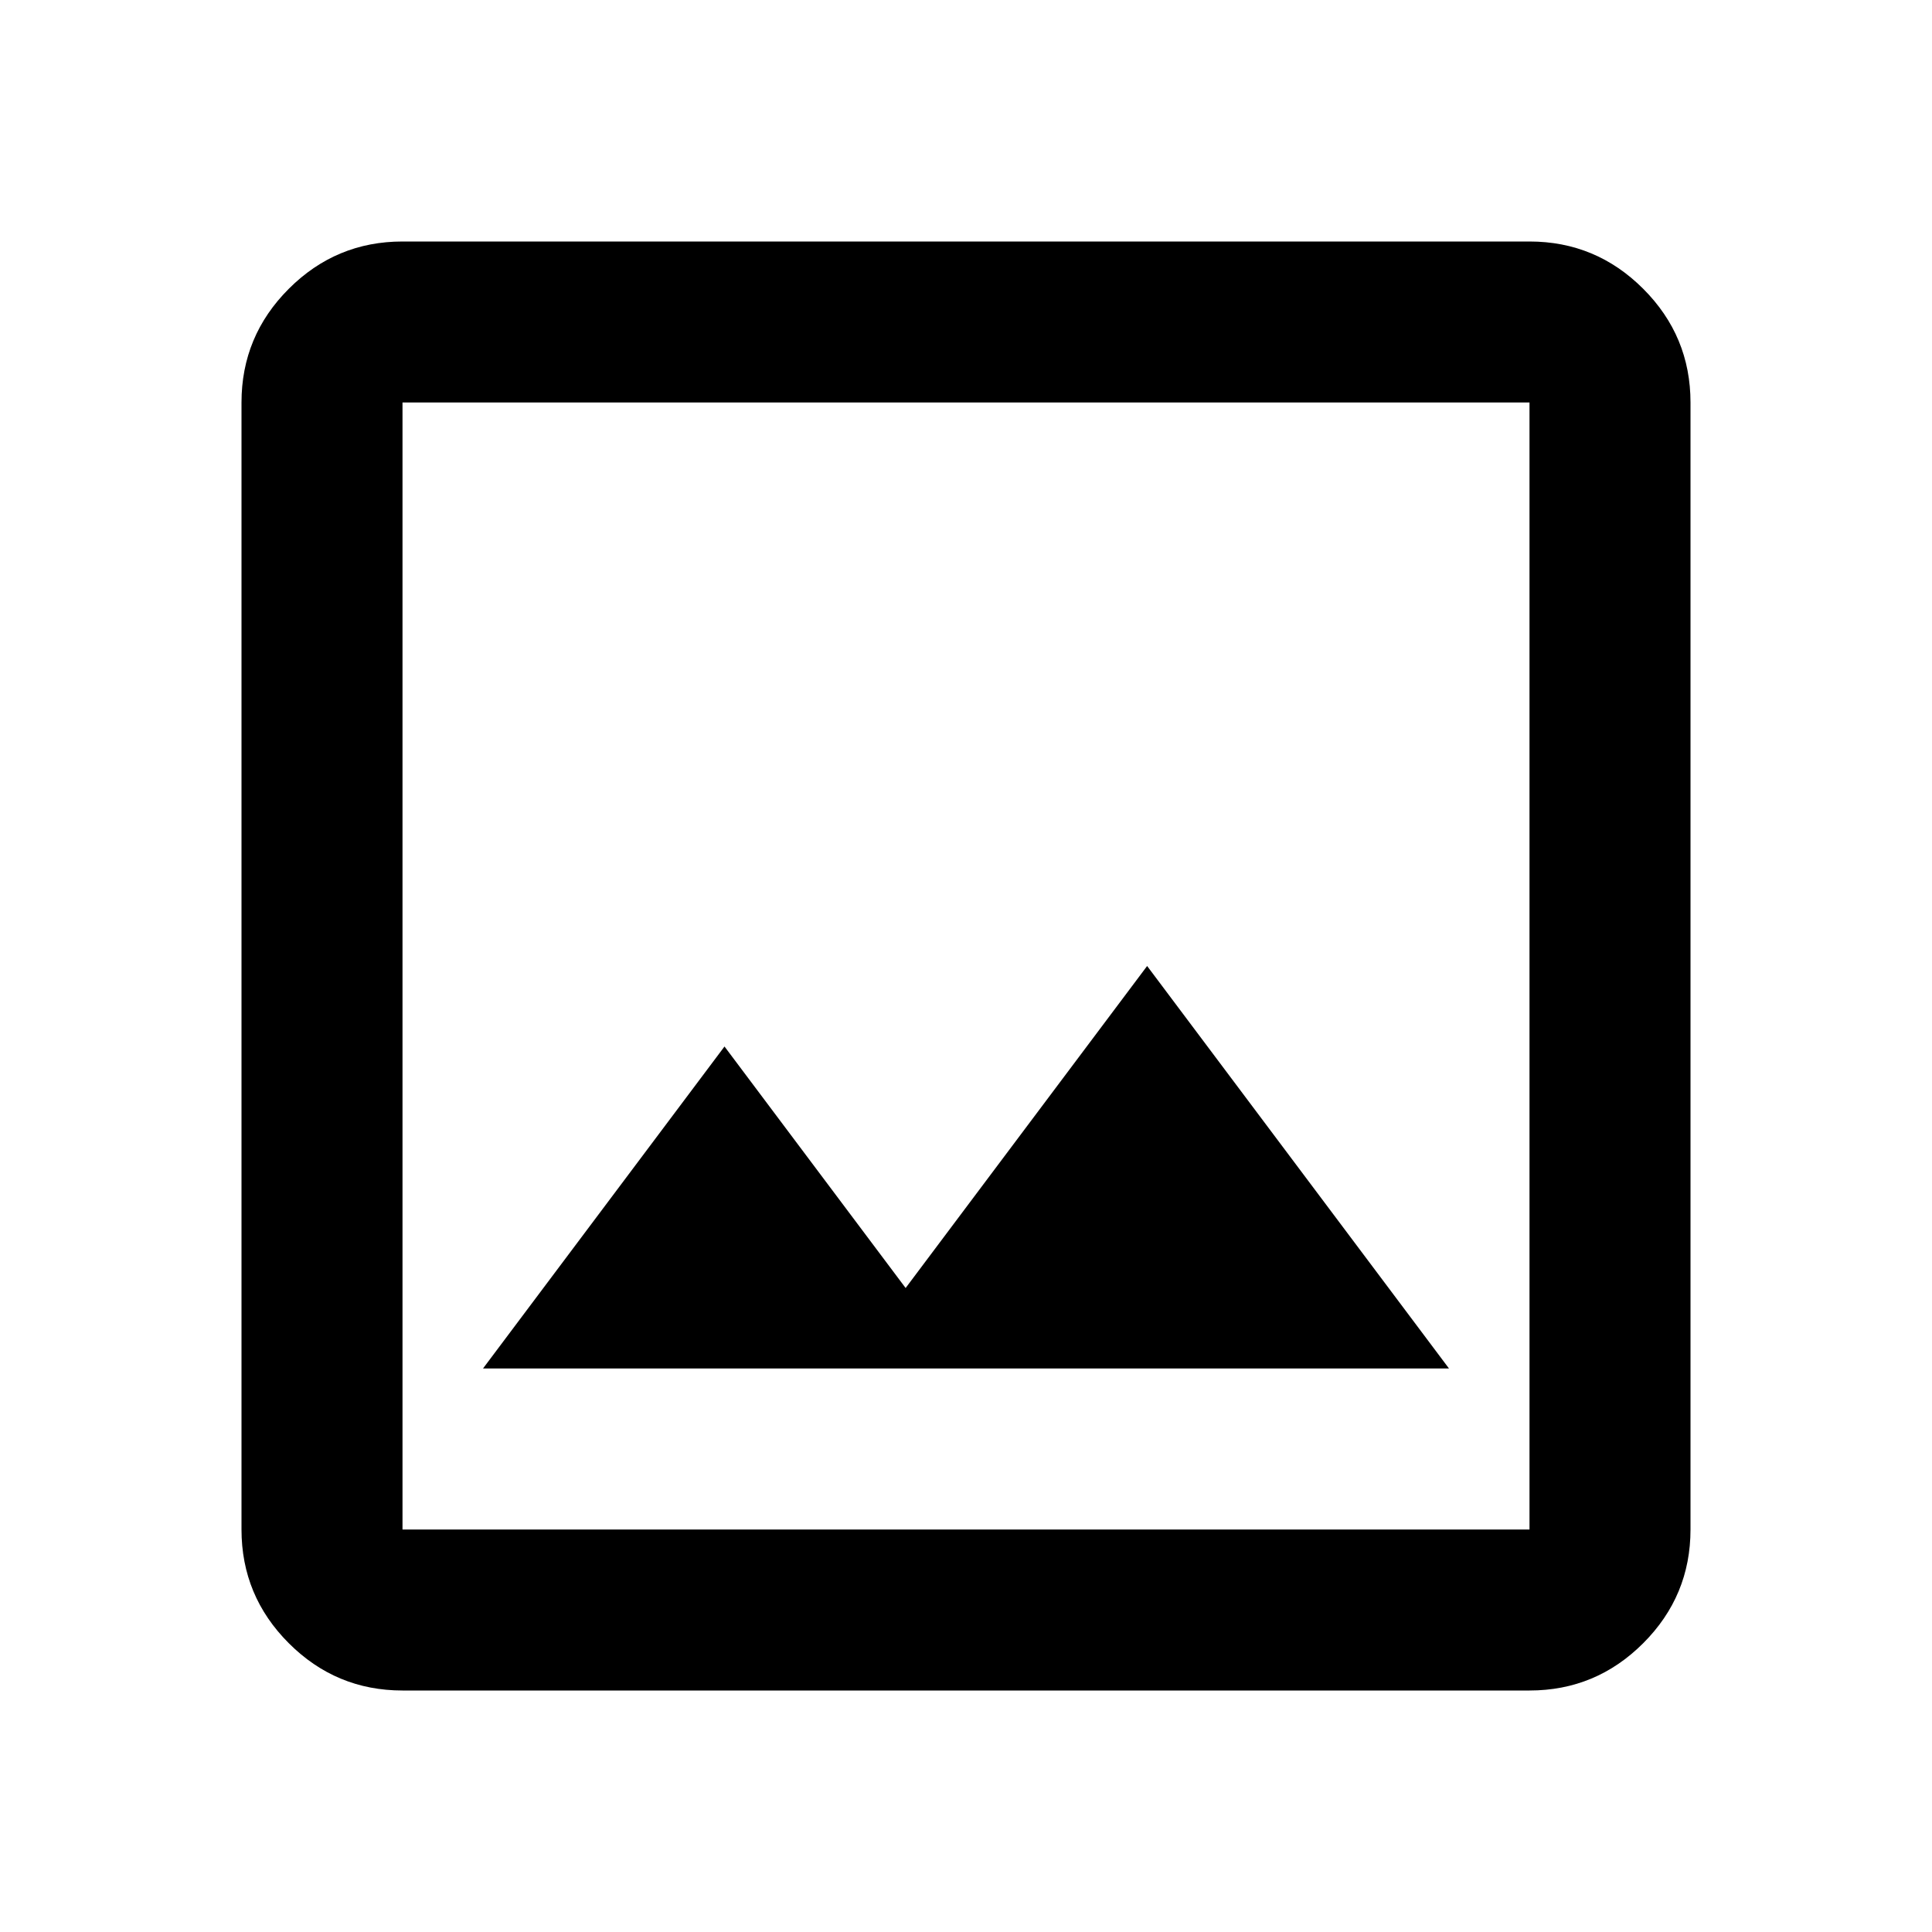
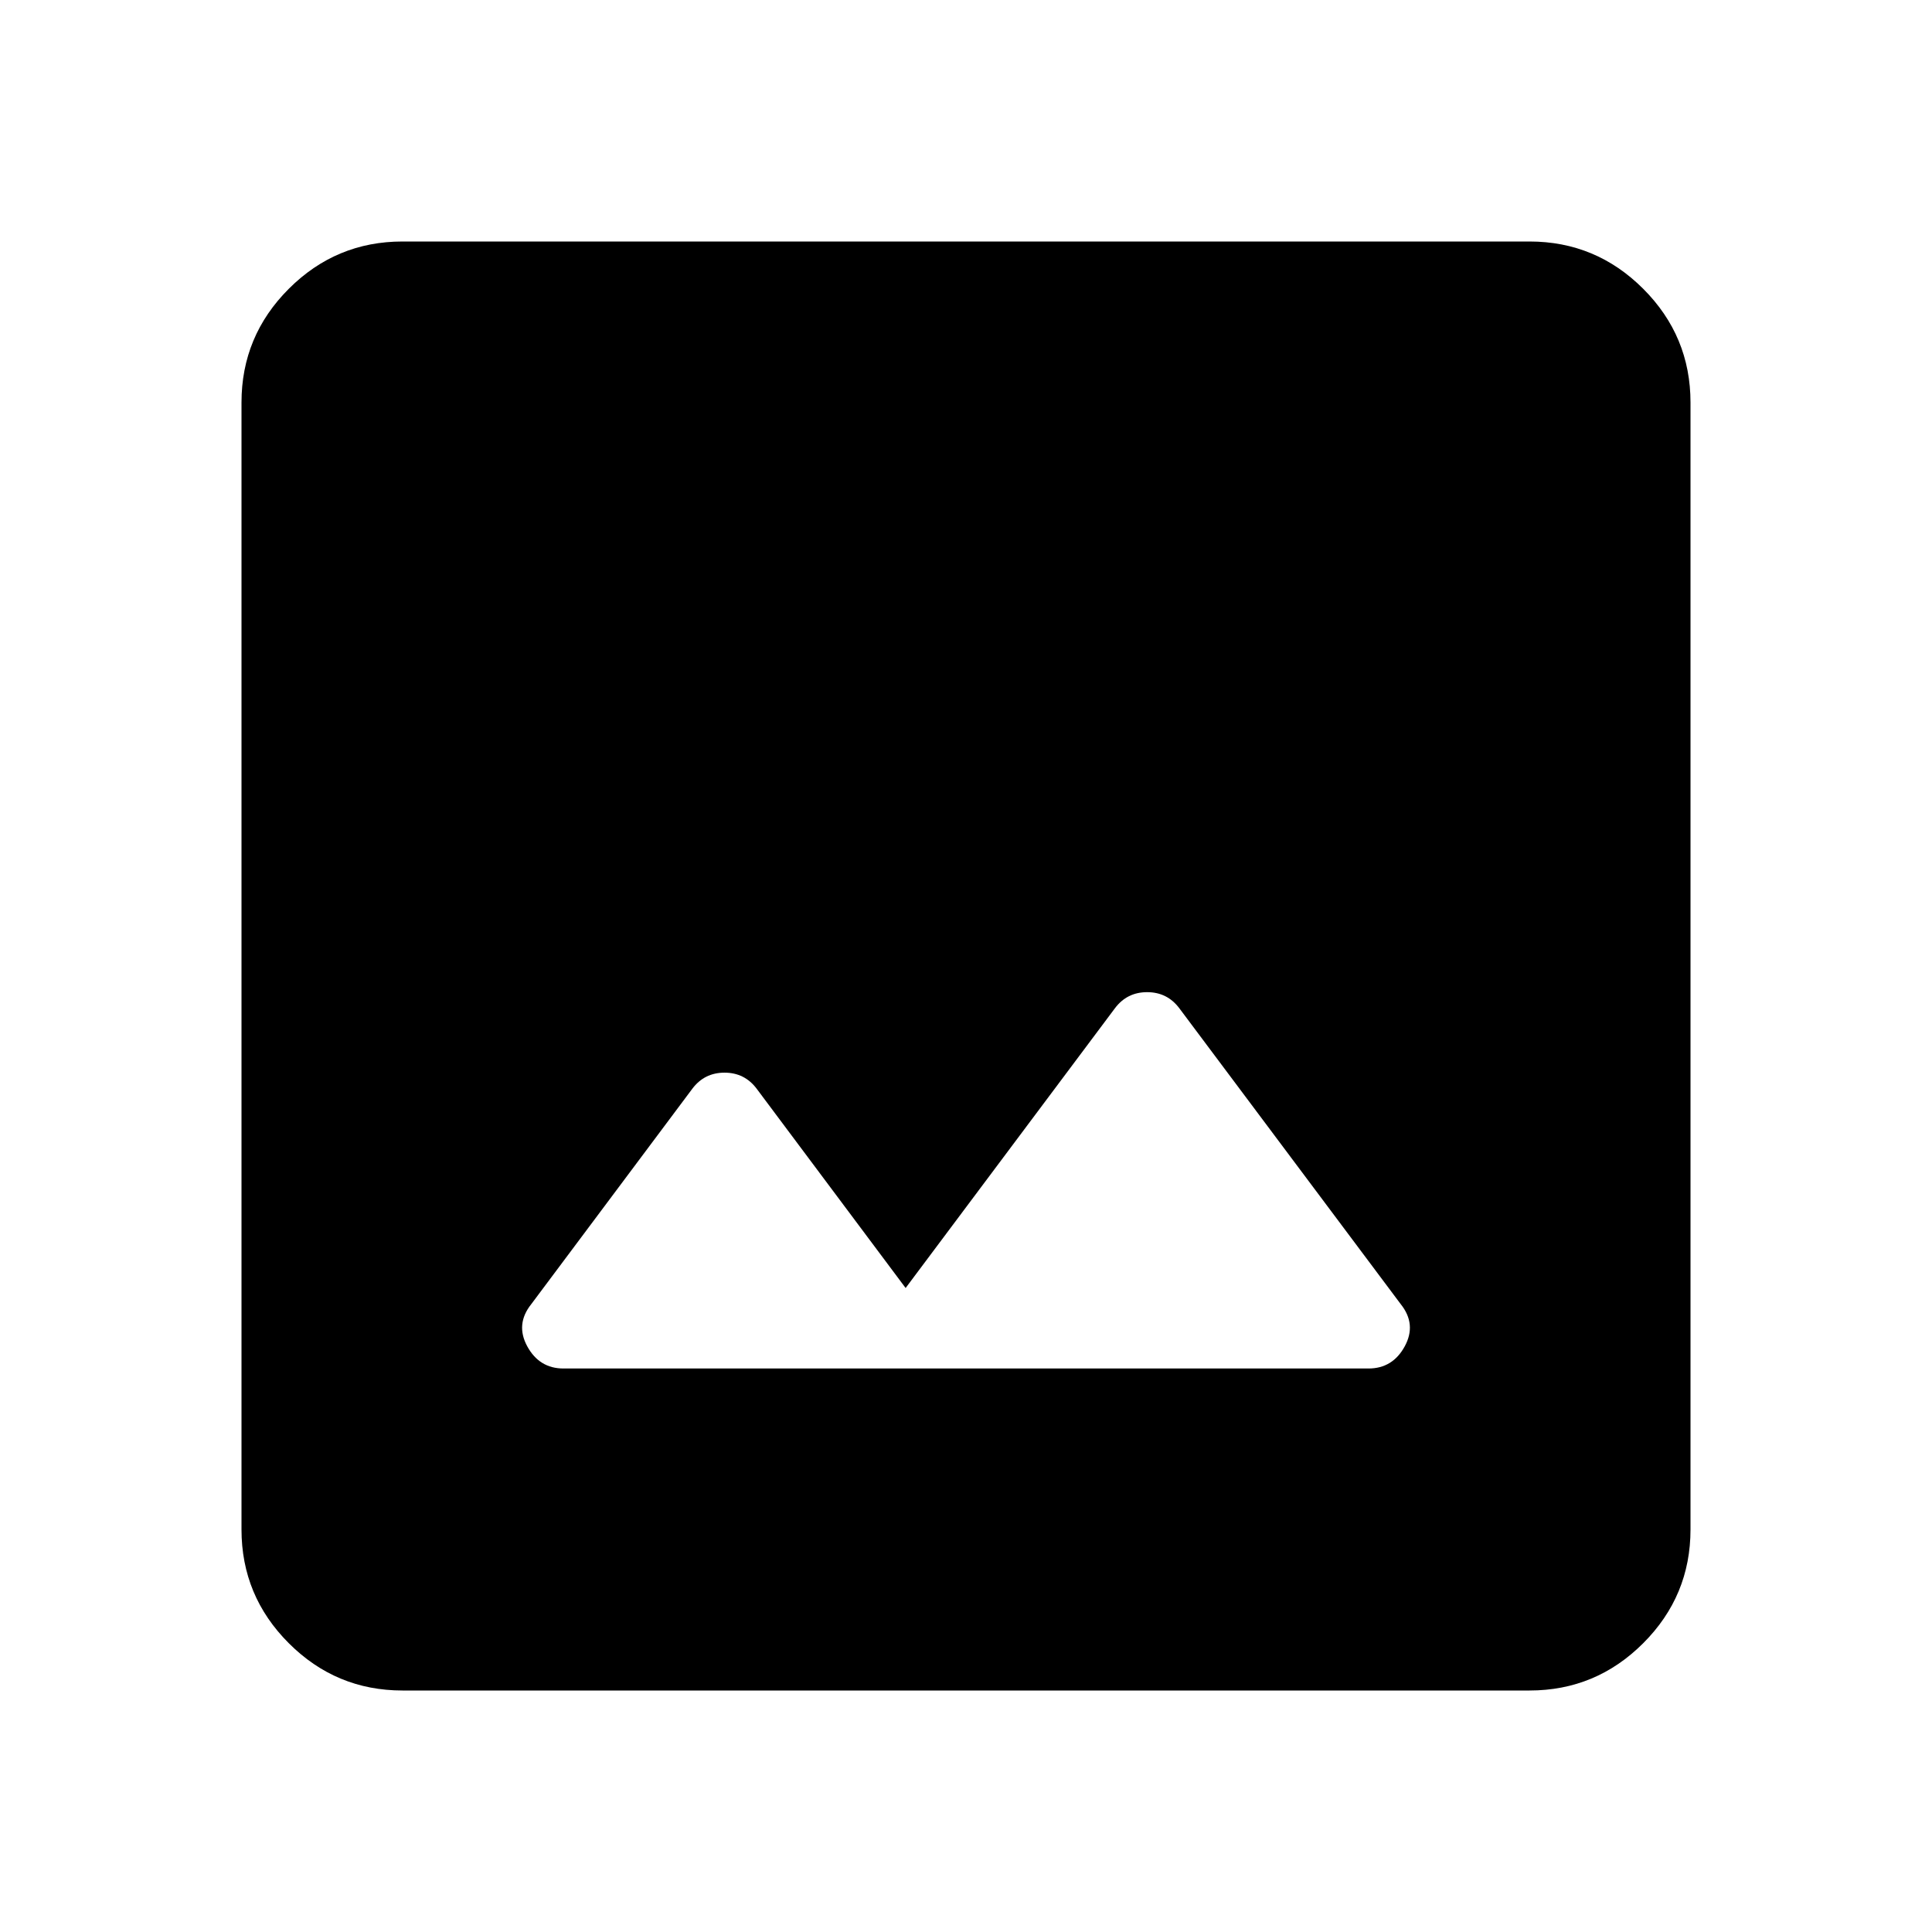
<svg xmlns="http://www.w3.org/2000/svg" height="24px" viewBox="0 -960 960 960" width="24px" fill="#000000">
-   <path d="M200-120q-33 0-56.5-23.5T120-200v-560q0-33 23.5-56.5T200-840h560q33 0 56.5 23.5T840-760v560q0 33-23.5 56.5T760-120H200Zm0-80h560v-560H200v560Zm40-80h480L570-480 450-320l-90-120-120 160Zm-40 80v-560 560Z" />
+   <path d="M200-120q-33 0-56.5-23.5T120-200v-560q0-33 23.5-56.5T200-840h560q33 0 56.5 23.5T840-760v560q0 33-23.5 56.5T760-120H200Zm80-160h400q12 0 18-11t-2-21L586-459q-6-8-16-8t-16 8L450-320l-74-99q-6-8-16-8t-16 8l-80 107q-8 10-2 21t18 11Z" />
</svg>
